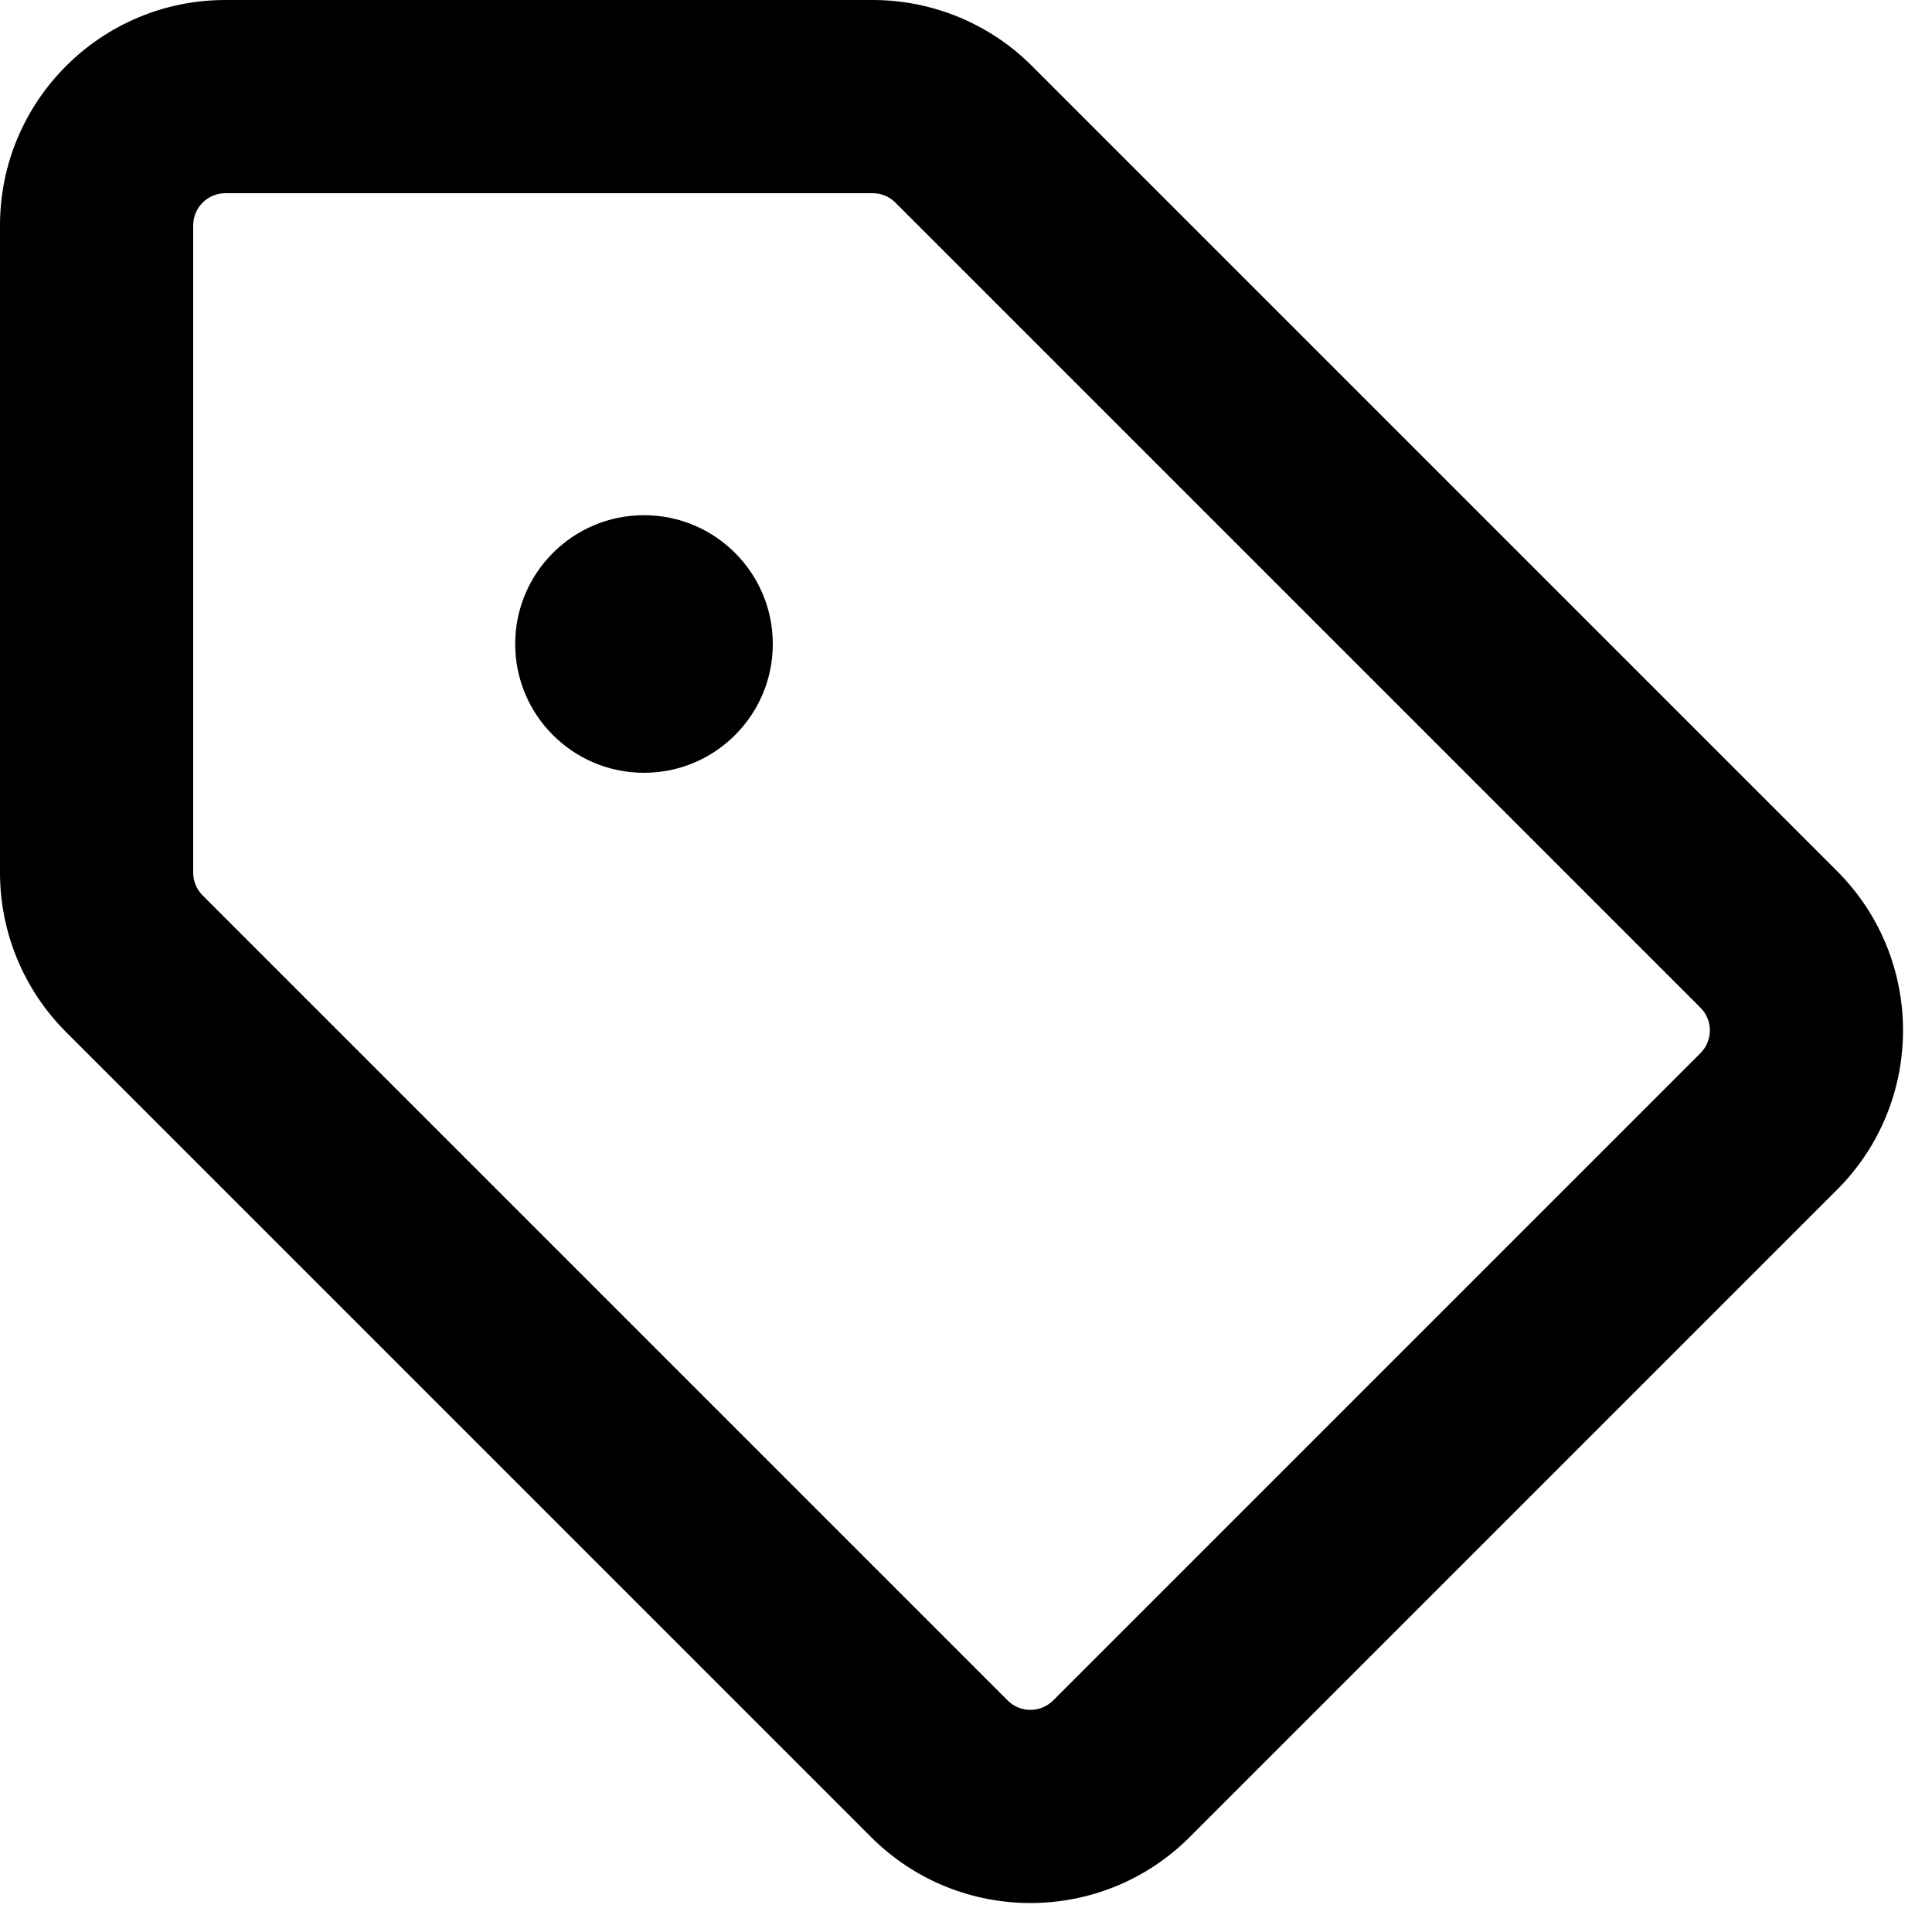
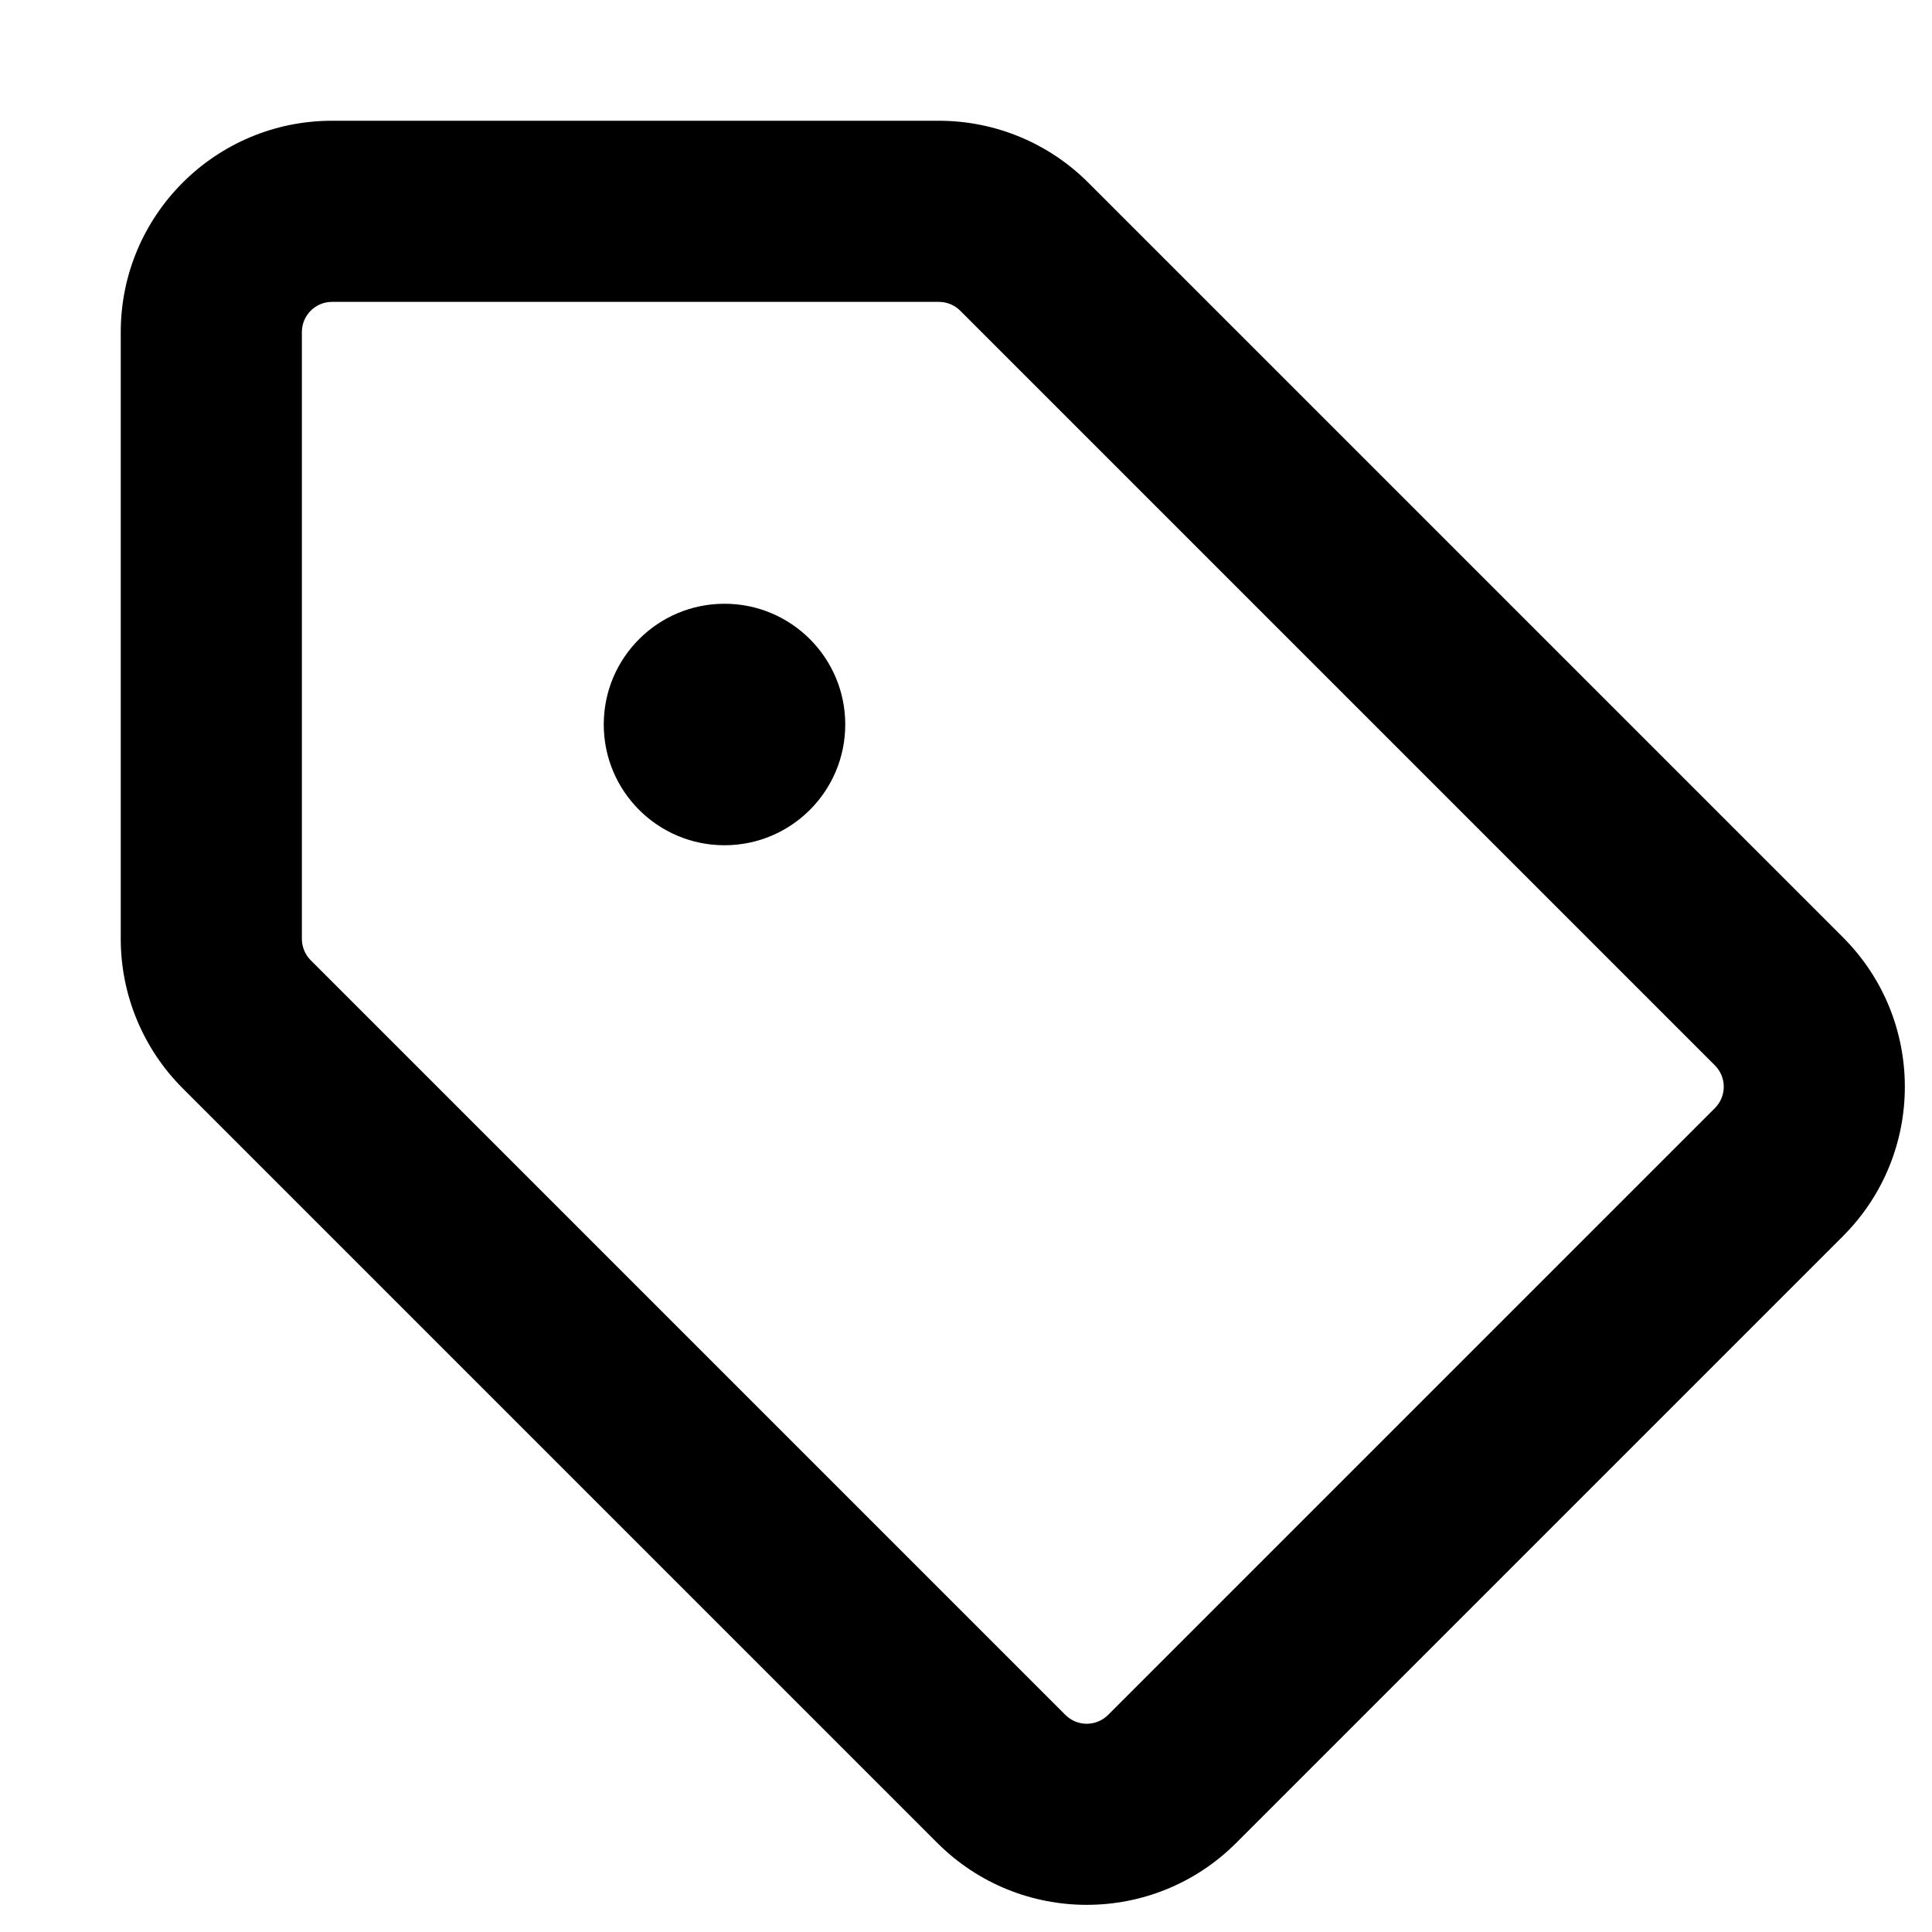
- <svg xmlns="http://www.w3.org/2000/svg" width="15" height="15" fill="none">
-   <path d="M1.5 6.775a.25.25 0 00.073.177l6.25 6.25a.25.25 0 00.354 0l5.025-5.025a.25.25 0 000-.354l-6.25-6.25a.25.25 0 00-.177-.073H1.75a.25.25 0 00-.25.25v5.025zm-1.5 0V1.75C0 .784.784 0 1.75 0h5.025c.464 0 .91.184 1.238.513l6.25 6.25a1.75 1.75 0 010 2.474l-5.026 5.026a1.75 1.75 0 01-2.474 0l-6.25-6.25A1.75 1.75 0 010 6.775zM5 4a1 1 0 100 2 1 1 0 000-2z" fill="#000" />
+ <svg xmlns="http://www.w3.org/2000/svg" width="16" height="16" viewBox="0 0 16 16">
+   <path fill-rule="evenodd" d="M2.5 7.775V2.75a.25.25 0 01.25-.25h5.025a.25.25 0 01.177.073l6.25 6.25a.25.25 0 010 .354l-5.025 5.025a.25.25 0 01-.354 0l-6.25-6.25a.25.25 0 01-.073-.177zm-1.5 0V2.75C1 1.784 1.784 1 2.75 1h5.025c.464 0 .91.184 1.238.513l6.25 6.25a1.75 1.75 0 010 2.474l-5.026 5.026a1.75 1.75 0 01-2.474 0l-6.25-6.25A1.75 1.75 0 011 7.775zM6 5a1 1 0 100 2 1 1 0 000-2z" />
</svg>
